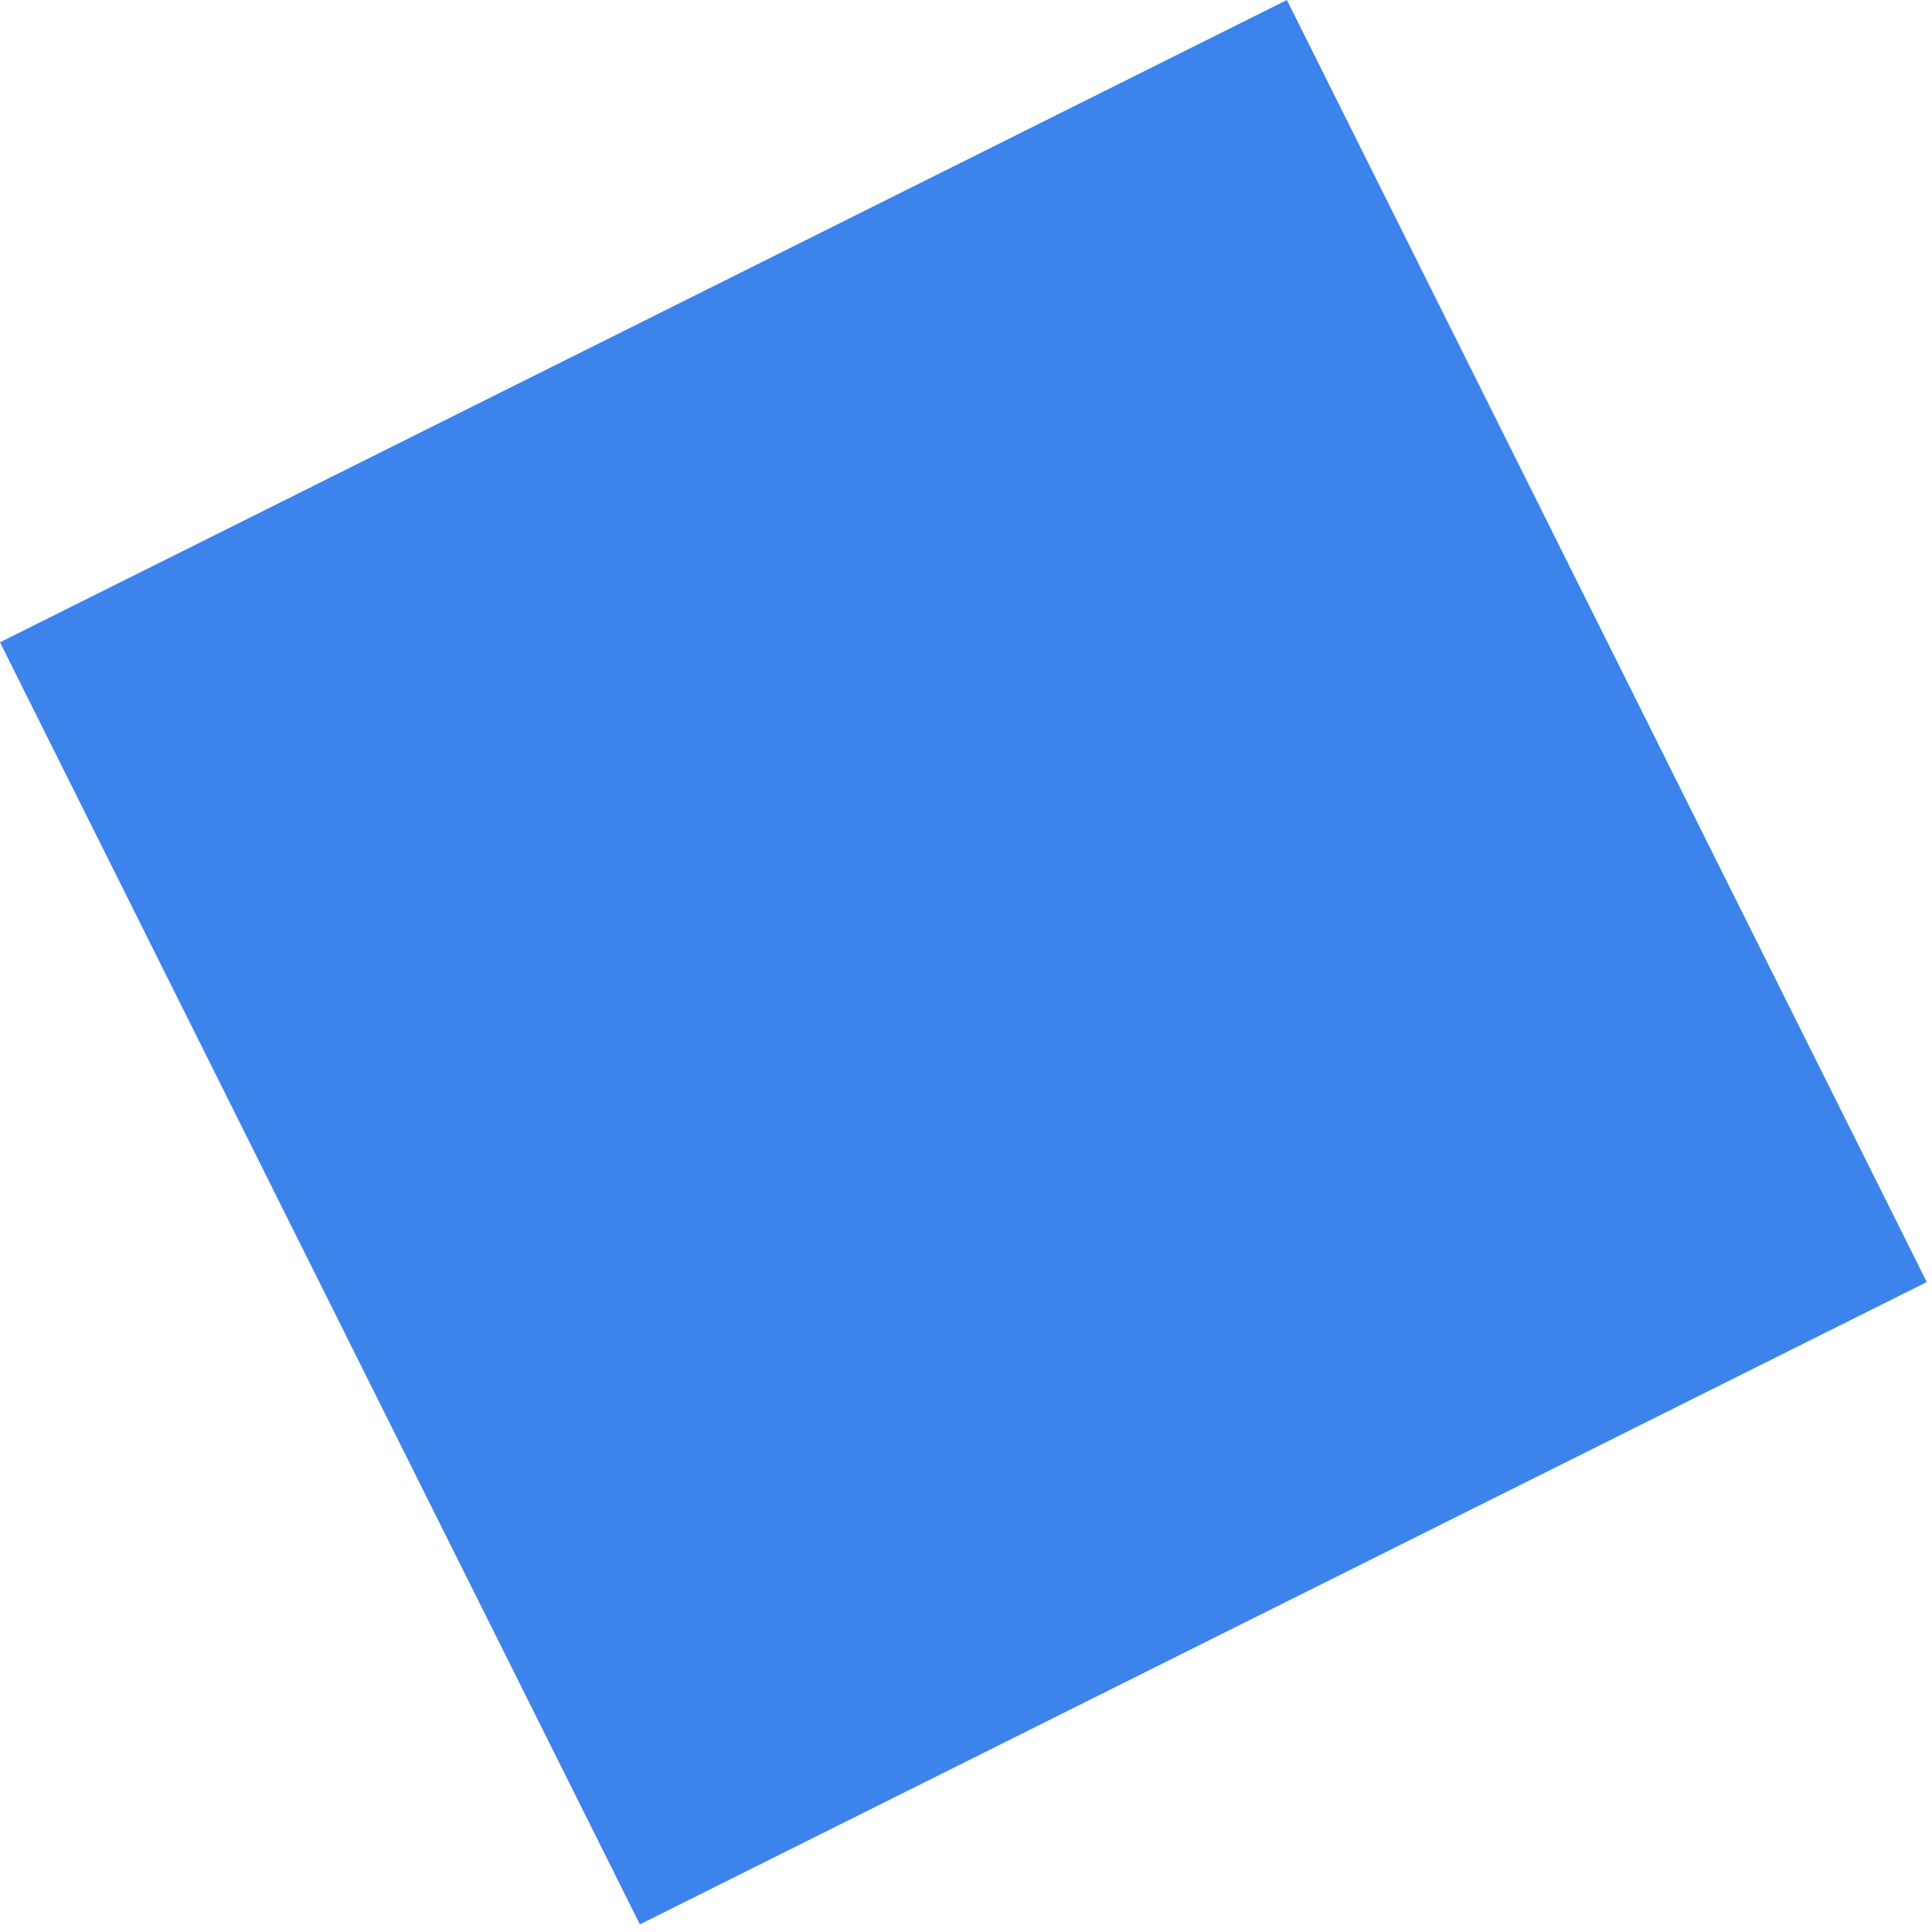
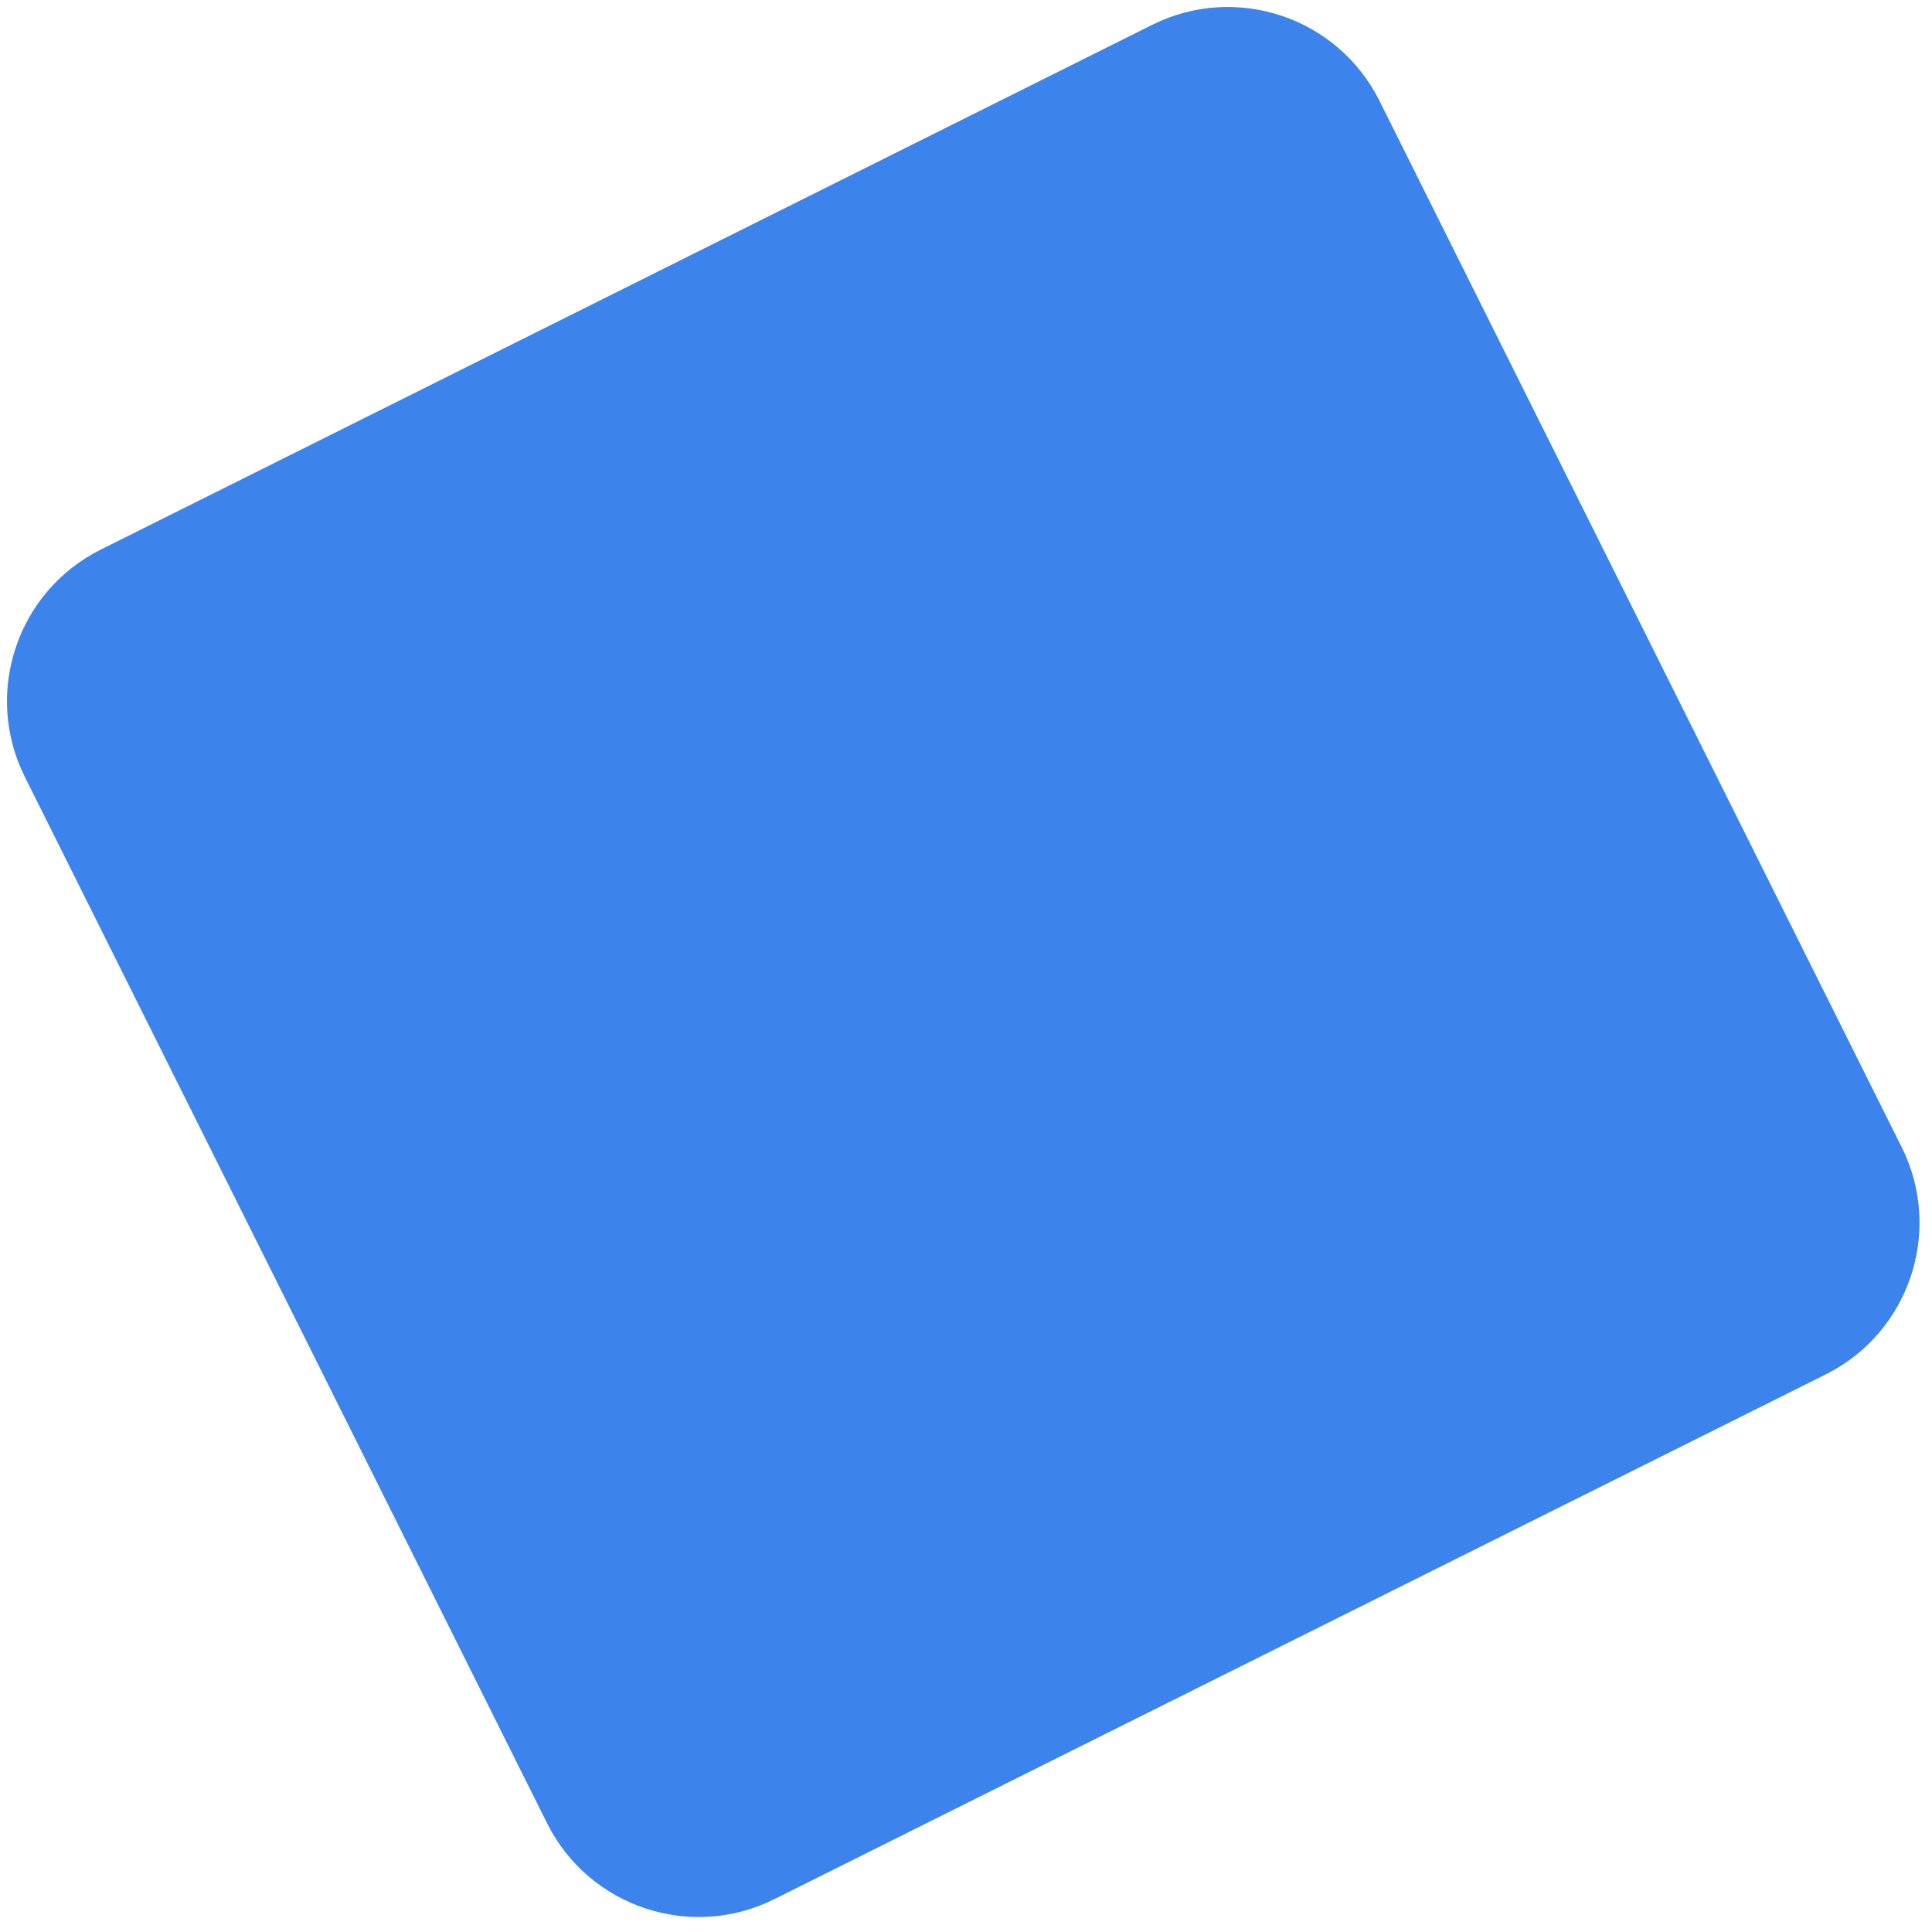
- <svg xmlns="http://www.w3.org/2000/svg" width="120" height="120" viewBox="0 0 120 120" fill="none">
-   <rect y="39.895" width="89.333" height="89" transform="rotate(-26.5242 0 39.8945)" fill="#3C83EC" />
+ <svg xmlns="http://www.w3.org/2000/svg" width="114" height="114" viewBox="0 0 114 114" fill="none">
+   <rect x="-3" y="36.895" width="89.333" height="89" rx="10" transform="rotate(-26.5242 -3 36.8945)" fill="#3C83EC" />
</svg>
